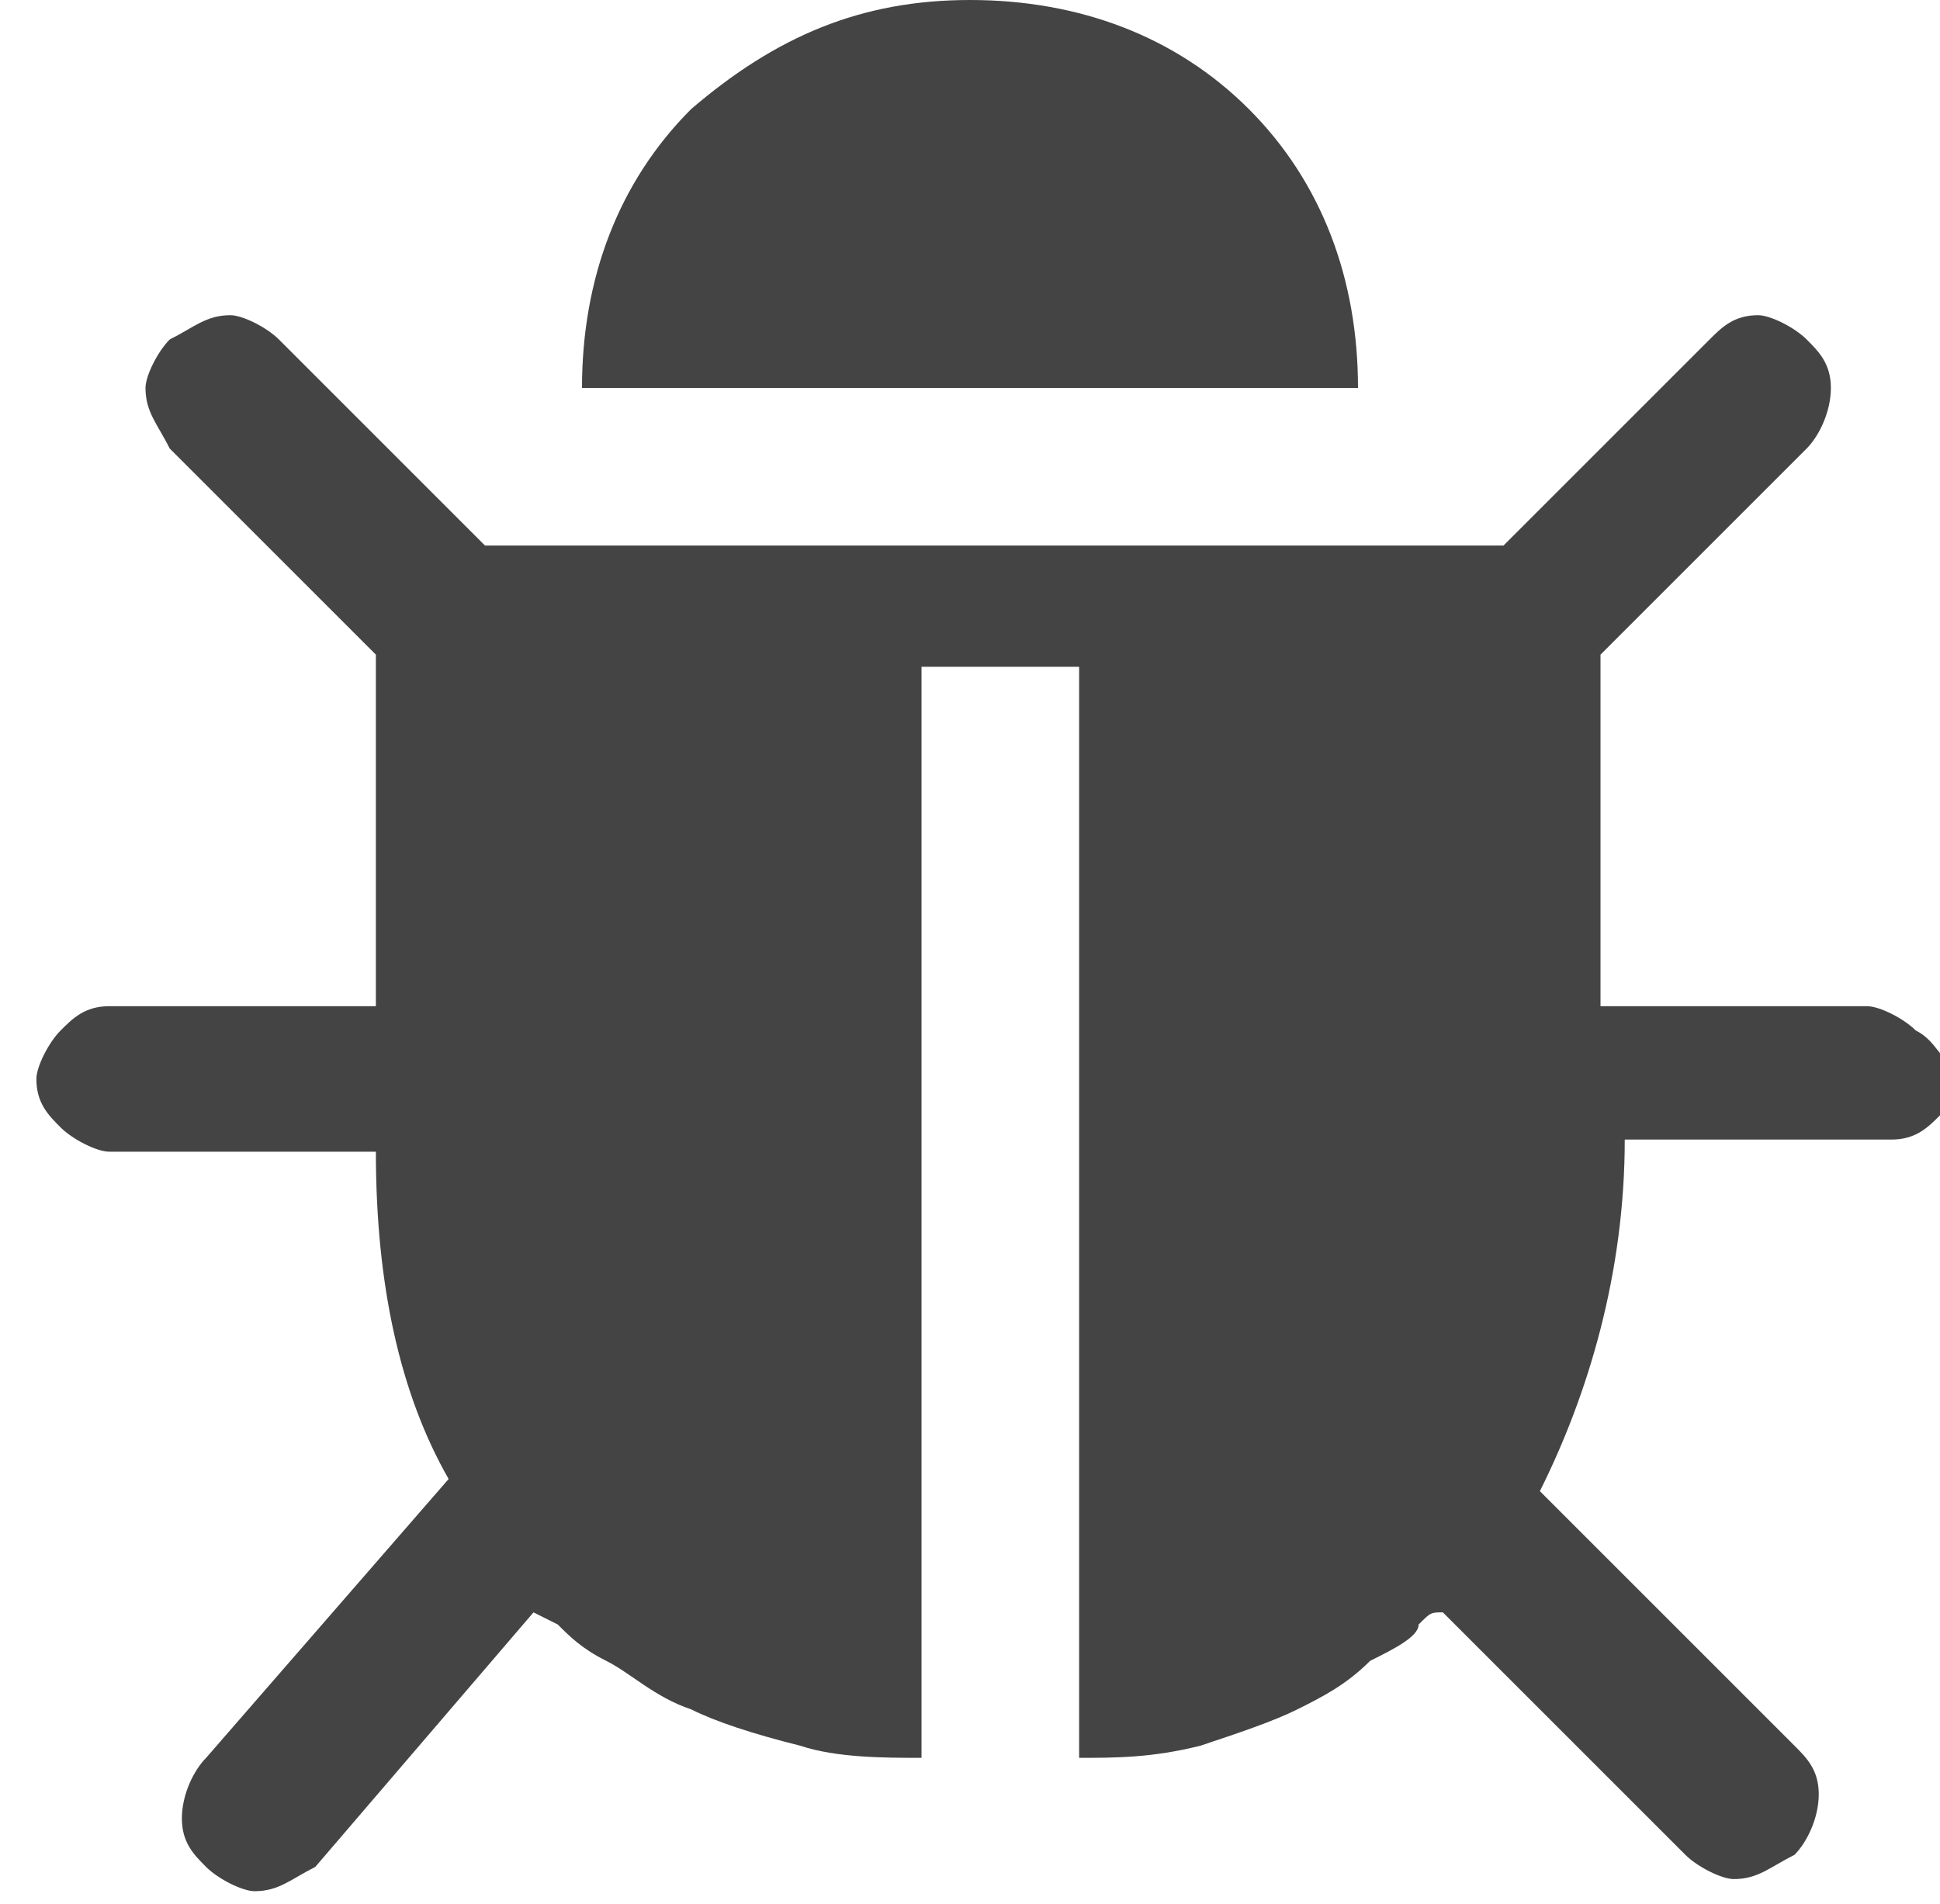
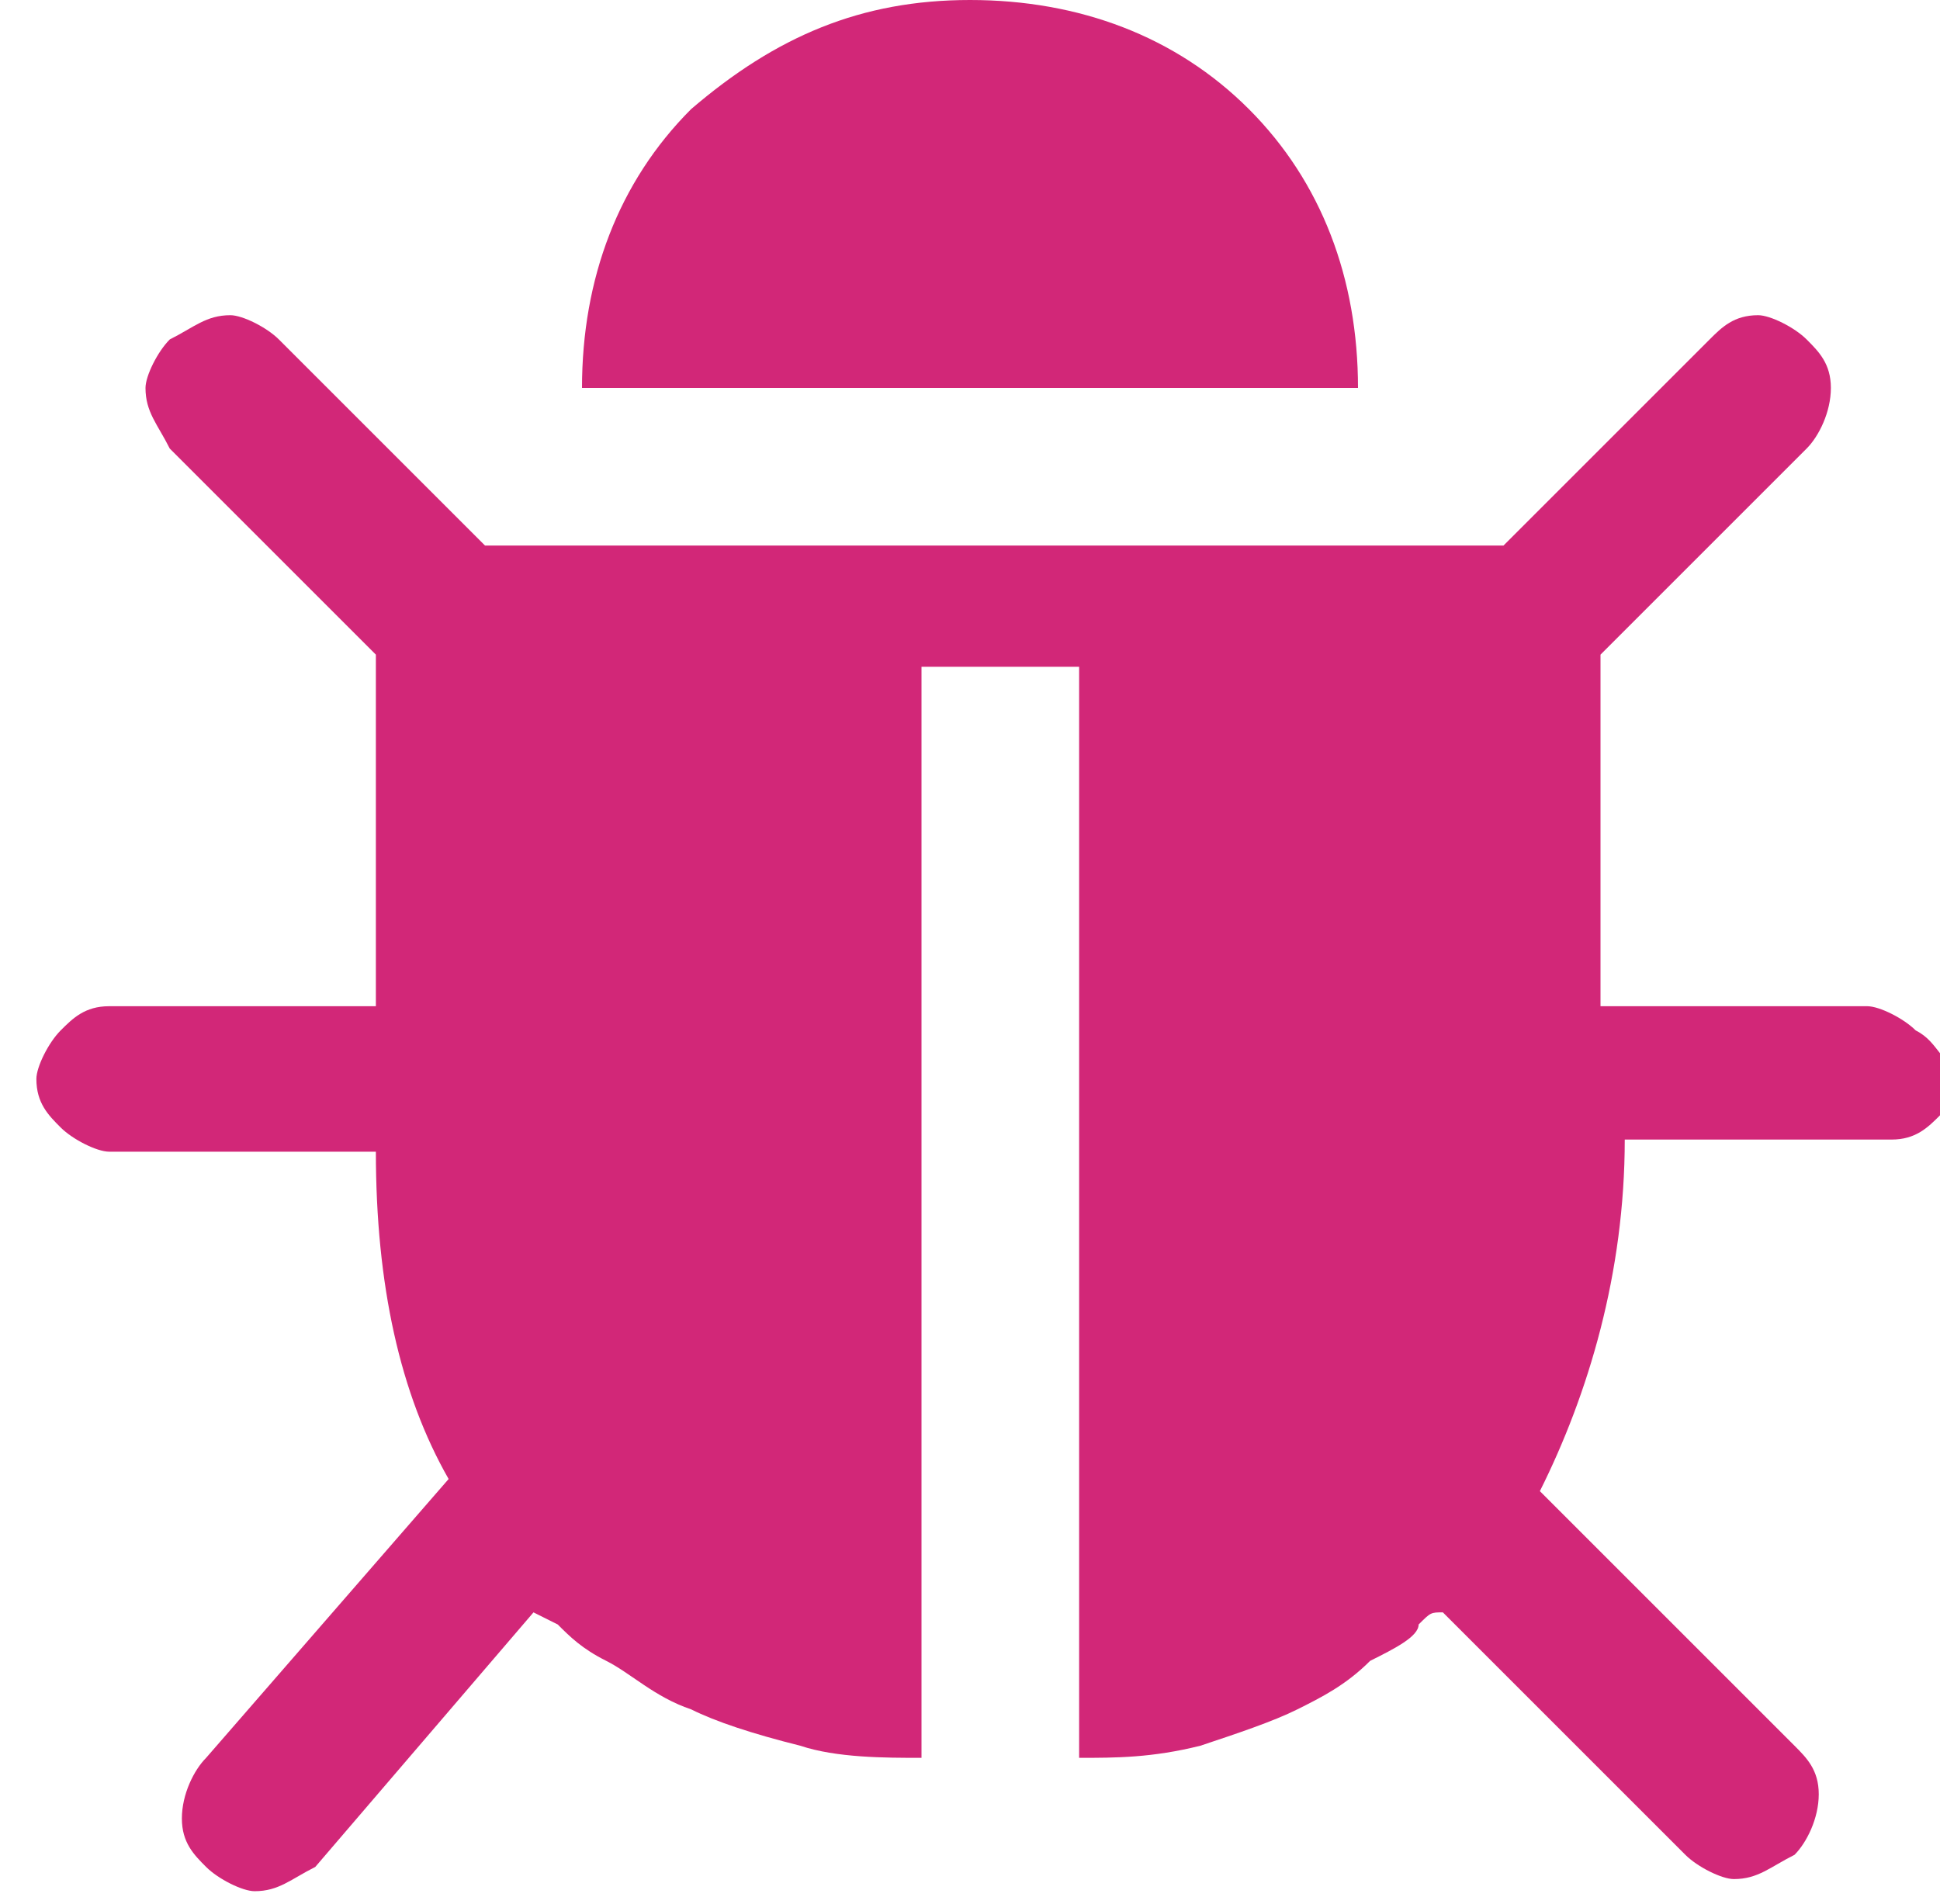
<svg xmlns="http://www.w3.org/2000/svg" version="1.1" id="Capa_1" x="0px" y="0px" width="16px" height="15.7px" viewBox="220.4 220.6 16 15.7" enable-background="new 220.4 220.6 16 15.7" xml:space="preserve">
  <g>
    <g>
-       <path fill="#444444" d="M236.2,229.1c-0.1-0.1-0.3-0.2-0.4-0.2h-2.2V226l1.7-1.7c0.1-0.1,0.2-0.3,0.2-0.5c0-0.2-0.1-0.3-0.2-0.4    c-0.1-0.1-0.3-0.2-0.4-0.2c-0.2,0-0.3,0.1-0.4,0.2l-1.7,1.7h-8.4l-1.7-1.7c-0.1-0.1-0.3-0.2-0.4-0.2c-0.2,0-0.3,0.1-0.5,0.2    c-0.1,0.1-0.2,0.3-0.2,0.4c0,0.2,0.1,0.3,0.2,0.5l1.7,1.7v2.9h-2.2c-0.2,0-0.3,0.1-0.4,0.2c-0.1,0.1-0.2,0.3-0.2,0.4    c0,0.2,0.1,0.3,0.2,0.4c0.1,0.1,0.3,0.2,0.4,0.2h2.2c0,1.1,0.2,2,0.6,2.7l-2,2.3c-0.1,0.1-0.2,0.3-0.2,0.5c0,0.2,0.1,0.3,0.2,0.4    c0.1,0.1,0.3,0.2,0.4,0.2c0.2,0,0.3-0.1,0.5-0.2l1.8-2.1l0.2,0.1c0.1,0.1,0.2,0.2,0.4,0.3c0.2,0.1,0.4,0.3,0.7,0.4    c0.2,0.1,0.5,0.2,0.9,0.3c0.3,0.1,0.7,0.1,1,0.1v-9h1.3v9c0.3,0,0.6,0,1-0.1c0.3-0.1,0.6-0.2,0.8-0.3c0.2-0.1,0.4-0.2,0.6-0.4    c0.2-0.1,0.4-0.2,0.4-0.3c0.1-0.1,0.1-0.1,0.2-0.1l2,2c0.1,0.1,0.3,0.2,0.4,0.2c0.2,0,0.3-0.1,0.5-0.2c0.1-0.1,0.2-0.3,0.2-0.5    c0-0.2-0.1-0.3-0.2-0.4l-2.1-2.1c0.4-0.8,0.7-1.8,0.7-2.9h2.2c0.2,0,0.3-0.1,0.4-0.2c0.1-0.1,0.2-0.3,0.2-0.4    C236.4,229.4,236.4,229.2,236.2,229.1z" />
-       <path fill="#444444" d="M230.7,221.5c-0.6-0.6-1.4-0.9-2.3-0.9c-0.9,0-1.6,0.3-2.3,0.9c-0.6,0.6-0.9,1.4-0.9,2.3h6.4    C231.6,222.9,231.3,222.1,230.7,221.5z" />
+       <path fill="#D22778" d="M236.2,229.1c-0.1-0.1-0.3-0.2-0.4-0.2h-2.2V226l1.7-1.7c0.1-0.1,0.2-0.3,0.2-0.5c0-0.2-0.1-0.3-0.2-0.4    c-0.1-0.1-0.3-0.2-0.4-0.2c-0.2,0-0.3,0.1-0.4,0.2l-1.7,1.7h-8.4l-1.7-1.7c-0.1-0.1-0.3-0.2-0.4-0.2c-0.2,0-0.3,0.1-0.5,0.2    c-0.1,0.1-0.2,0.3-0.2,0.4c0,0.2,0.1,0.3,0.2,0.5l1.7,1.7v2.9h-2.2c-0.2,0-0.3,0.1-0.4,0.2c-0.1,0.1-0.2,0.3-0.2,0.4    c0,0.2,0.1,0.3,0.2,0.4c0.1,0.1,0.3,0.2,0.4,0.2h2.2c0,1.1,0.2,2,0.6,2.7l-2,2.3c-0.1,0.1-0.2,0.3-0.2,0.5c0,0.2,0.1,0.3,0.2,0.4    c0.1,0.1,0.3,0.2,0.4,0.2c0.2,0,0.3-0.1,0.5-0.2l1.8-2.1l0.2,0.1c0.1,0.1,0.2,0.2,0.4,0.3c0.2,0.1,0.4,0.3,0.7,0.4    c0.2,0.1,0.5,0.2,0.9,0.3c0.3,0.1,0.7,0.1,1,0.1v-9h1.3v9c0.3,0,0.6,0,1-0.1c0.3-0.1,0.6-0.2,0.8-0.3c0.2-0.1,0.4-0.2,0.6-0.4    c0.2-0.1,0.4-0.2,0.4-0.3c0.1-0.1,0.1-0.1,0.2-0.1l2,2c0.1,0.1,0.3,0.2,0.4,0.2c0.2,0,0.3-0.1,0.5-0.2c0.1-0.1,0.2-0.3,0.2-0.5    c0-0.2-0.1-0.3-0.2-0.4l-2.1-2.1c0.4-0.8,0.7-1.8,0.7-2.9h2.2c0.2,0,0.3-0.1,0.4-0.2c0.1-0.1,0.2-0.3,0.2-0.4    C236.4,229.4,236.4,229.2,236.2,229.1z" />
+       <path fill="#D22778" d="M230.7,221.5c-0.6-0.6-1.4-0.9-2.3-0.9c-0.9,0-1.6,0.3-2.3,0.9c-0.6,0.6-0.9,1.4-0.9,2.3h6.4    C231.6,222.9,231.3,222.1,230.7,221.5z" />
    </g>
  </g>
</svg>
